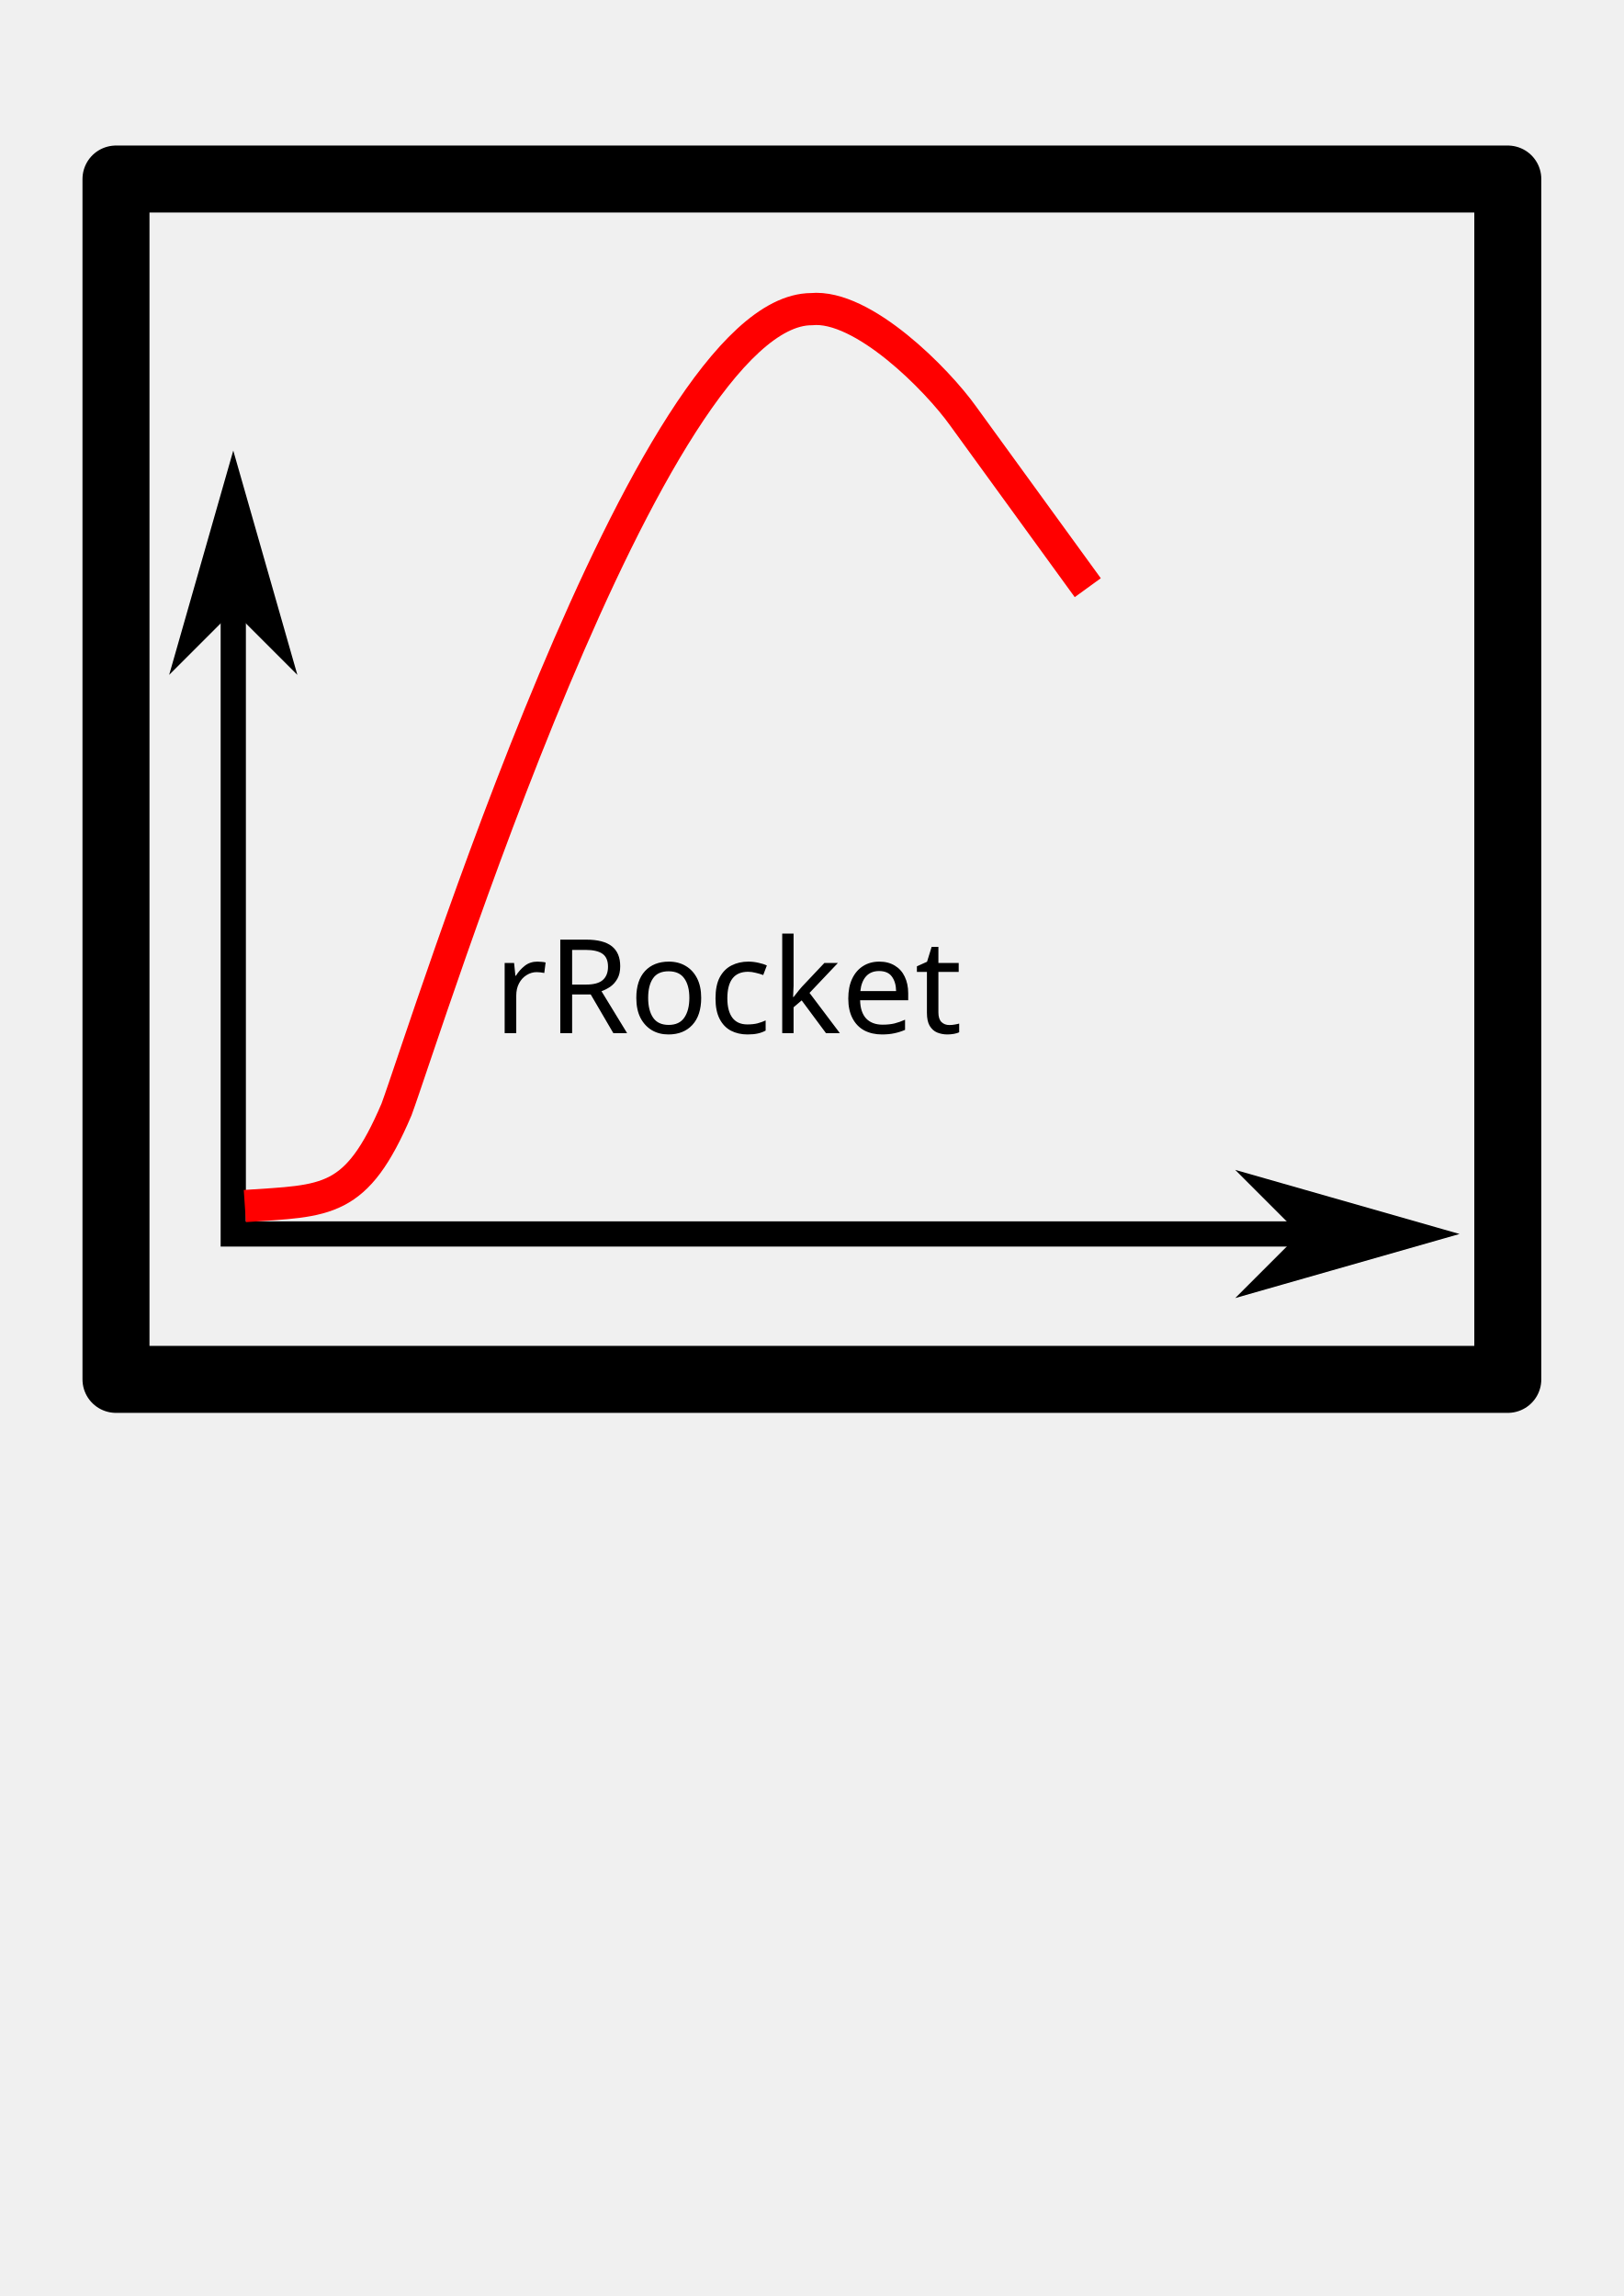
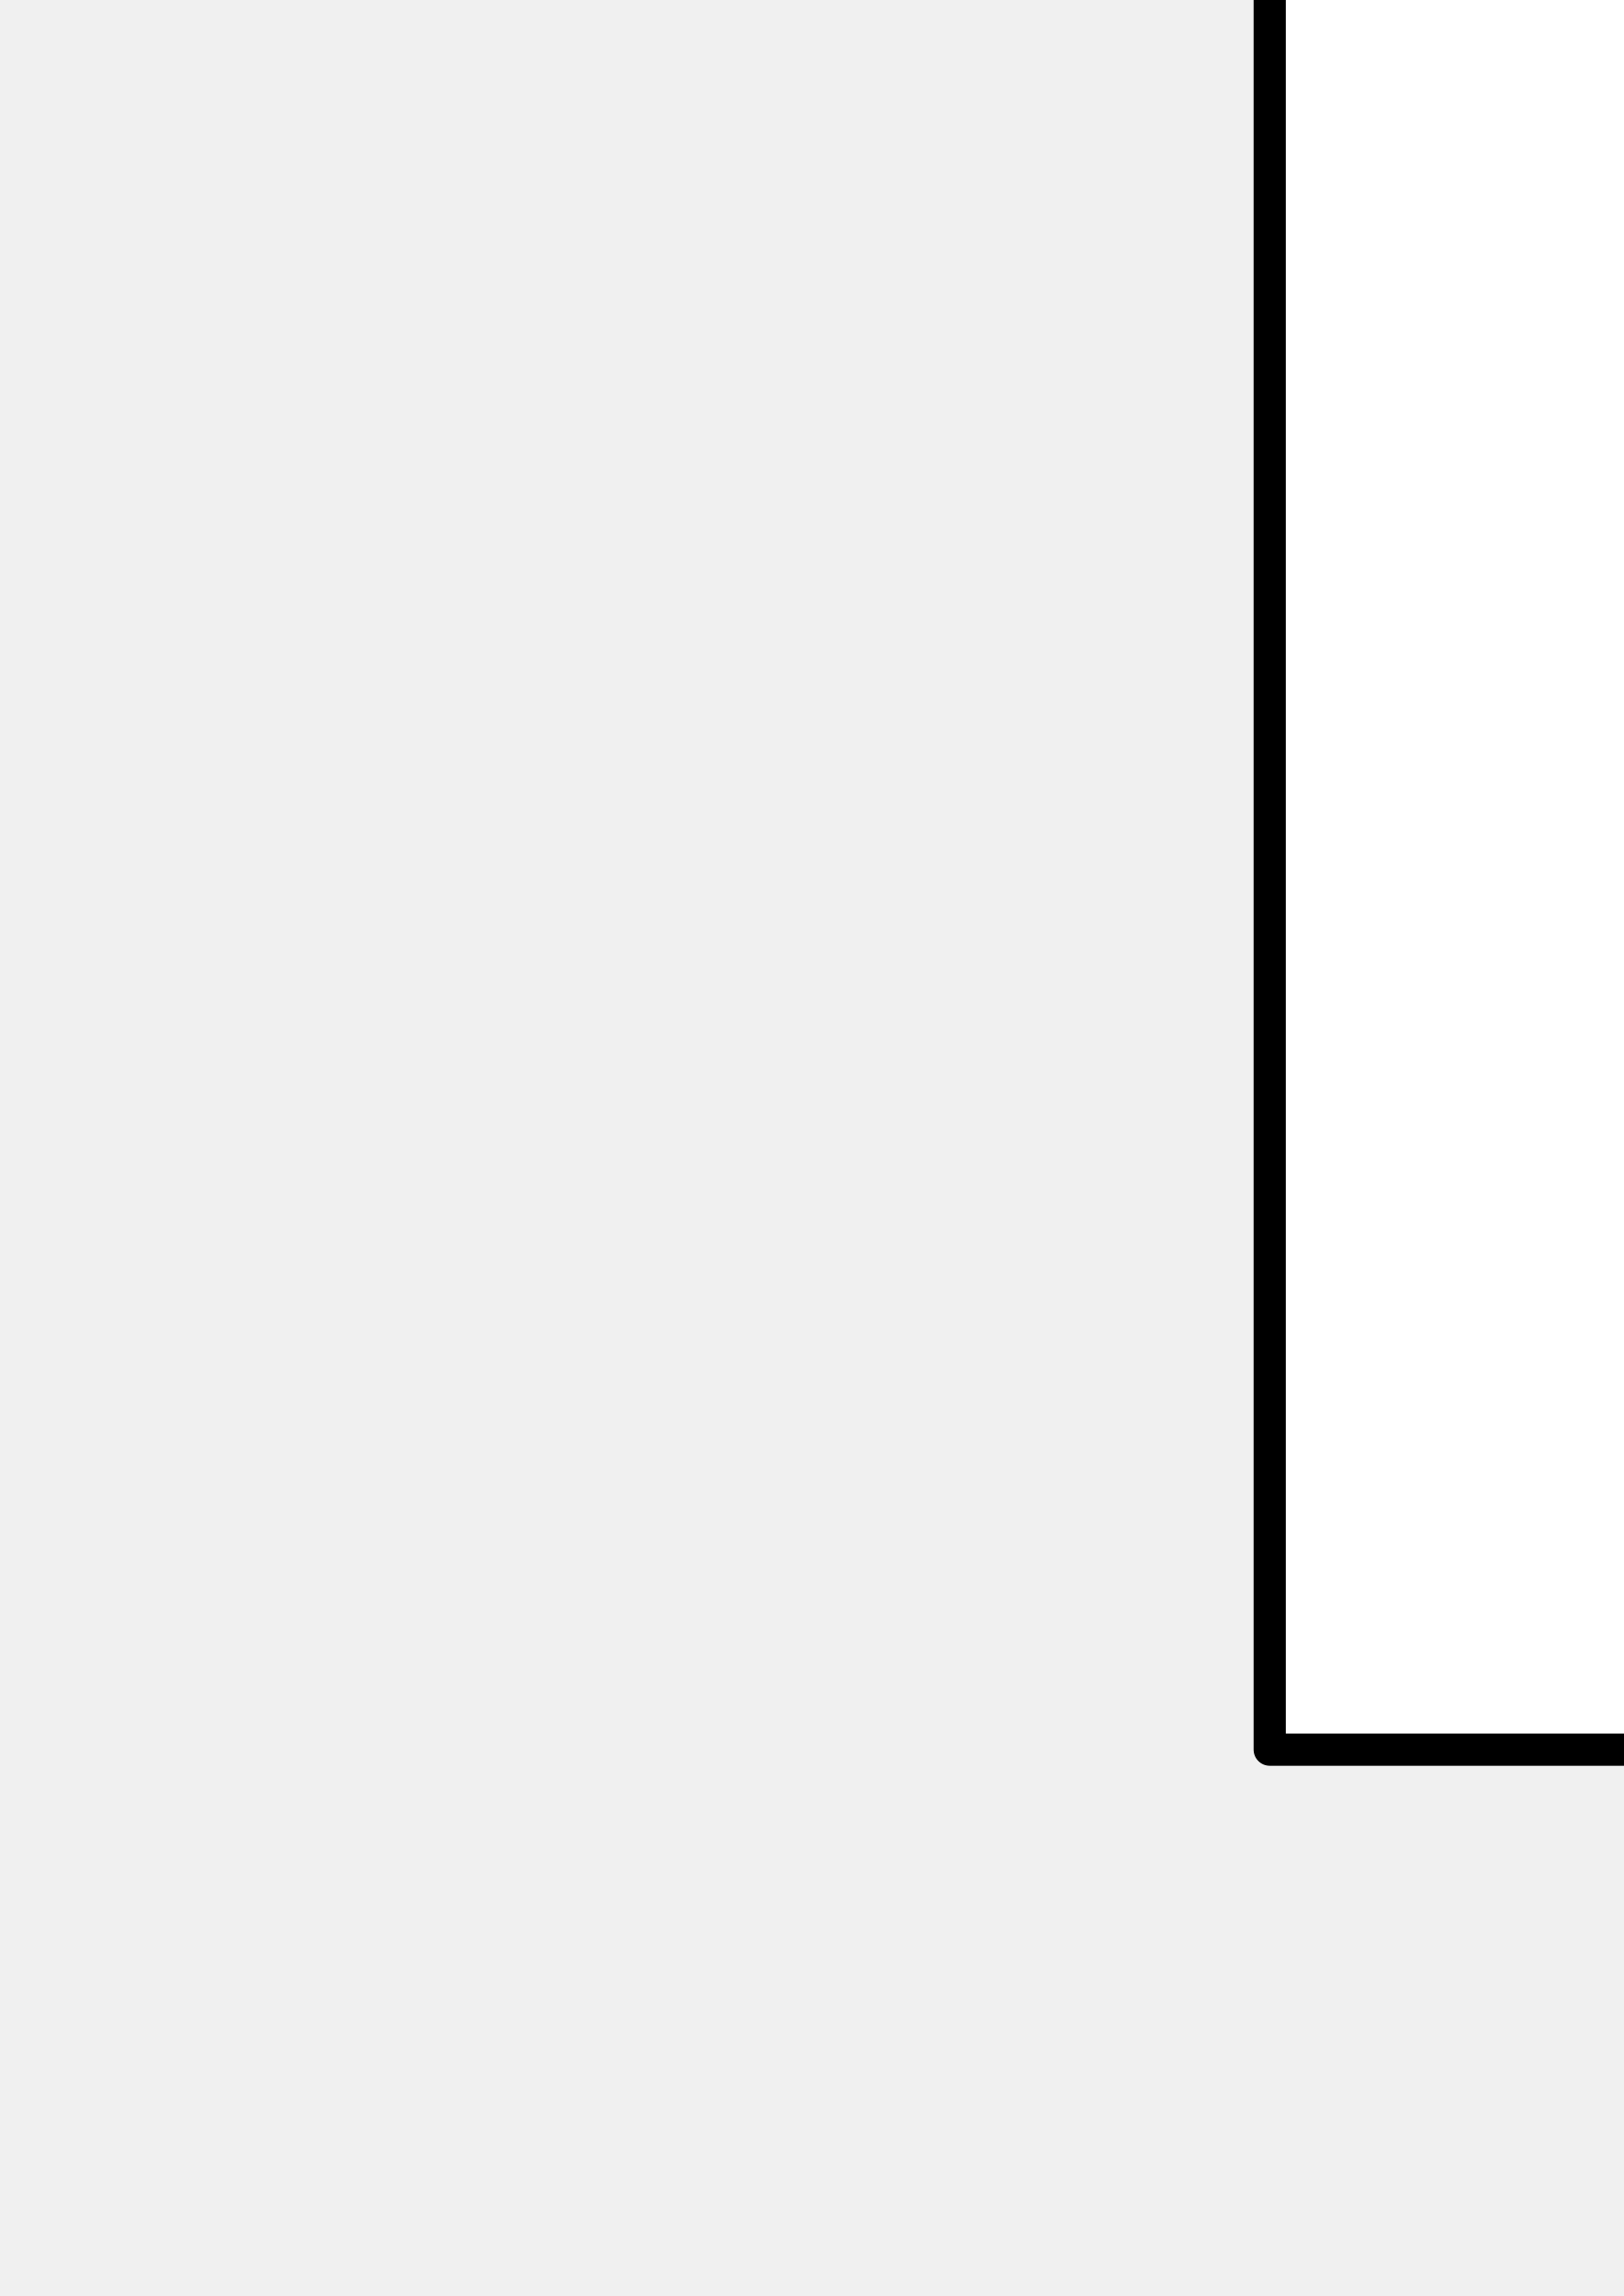
<svg xmlns="http://www.w3.org/2000/svg" width="210mm" height="297mm" viewBox="0 0 210 297" version="1.1" id="svg5">
  <defs id="defs2">
    <marker style="overflow:visible" id="Arrow1Mstart" refX="0.0" refY="0.0" orient="auto">
      <path transform="scale(0.4) translate(10,0)" style="fill-rule:evenodd;fill:context-stroke;stroke:context-stroke;stroke-width:1.0pt" d="M 0.0,0.0 L 5.0,-5.0 L -12.5,0.0 L 5.0,5.0 L 0.0,0.0 z " id="path865" />
    </marker>
    <marker style="overflow:visible;" id="Arrow1Mend" refX="0.0" refY="0.0" orient="auto">
      <path transform="scale(0.4) rotate(180) translate(10,0)" style="fill-rule:evenodd;fill:context-stroke;stroke:context-stroke;stroke-width:1.0pt;" d="M 0.0,0.0 L 5.0,-5.0 L -12.5,0.0 L 5.0,5.0 L 0.0,0.0 z " id="path868" />
    </marker>
    <marker style="overflow:visible;" id="Arrow1Lend" refX="0.0" refY="0.0" orient="auto">
      <path transform="scale(0.8) rotate(180) translate(12.5,0)" style="fill-rule:evenodd;fill:context-stroke;stroke:context-stroke;stroke-width:1.0pt;" d="M 0.0,0.0 L 5.0,-5.0 L -12.5,0.0 L 5.0,5.0 L 0.0,0.0 z " id="path862" />
    </marker>
    <marker style="overflow:visible" id="Arrow2Lstart" refX="0.0" refY="0.0" orient="auto">
      <path transform="scale(1.1) translate(1,0)" d="M 8.719,4.034 L -2.207,0.016 L 8.719,-4.002 C 6.973,-1.63 6.983,1.616 8.719,4.034 z " style="stroke:context-stroke;fill-rule:evenodd;fill:context-stroke;stroke-width:0.625;stroke-linejoin:round" id="path877" />
    </marker>
+     <marker style="overflow:visible" id="Arrow1Mstart-3" refX="0" refY="0" orient="auto">
+       <path transform="matrix(0.4,0,0,0.4,4,0)" style="fill:context-stroke;fill-rule:evenodd;stroke:context-stroke;stroke-width:1pt" d="M 0,0 5,-5 -12.5,0 5,5 Z" id="path865-6" />
+     </marker>
+     <marker style="overflow:visible" id="Arrow1Mend-0" refX="0" refY="0" orient="auto">
+       <path transform="matrix(-0.4,0,0,-0.4,-4,0)" style="fill:context-stroke;fill-rule:evenodd;stroke:context-stroke;stroke-width:1pt" d="M 0,0 5,-5 -12.5,0 5,5 Z" id="path868-5" />
+     </marker>
  </defs>
+   <g id="layer2">
+     <rect style="fill:#ffffff;fill-opacity:1;stroke:#000000;stroke-width:4.165;stroke-linejoin:round" id="rect1884" width="552.66" height="370.545" x="164.219" y="-144.218" />
+   </g>
  <g id="layer1">
-     <path style="fill:none;stroke:#000000;stroke-width:3.265;stroke-linecap:butt;stroke-linejoin:miter;stroke-miterlimit:4;stroke-dasharray:none;stroke-opacity:1;marker-start:url(#Arrow1Mstart);marker-end:url(#Arrow1Mend)" d="m 30.169,64.716 v 94.906 c 0,0 147.958,0 152.169,0" id="path857" />
-     <path style="fill:none;stroke:#ff0000;stroke-width:4.165;stroke-linecap:butt;stroke-linejoin:miter;stroke-miterlimit:4;stroke-dasharray:none;stroke-opacity:1" d="M 31.668,156.009 C 42.312,155.29 46.071,155.728 51.282,143.517 55.043,133.343 83.963,40.078 104.942,39.989 c 6.658,-0.635 16.267,9.119 19.621,13.824 l 16.122,22.208" id="path1248" />
-     <text xml:space="preserve" style="font-style:normal;font-variant:normal;font-weight:normal;font-stretch:normal;font-size:16.933px;line-height:1.25;font-family:'Wide Latin';-inkscape-font-specification:'Wide Latin';stroke-width:0.265" x="63.831" y="133.638" id="text4832">
-       <tspan id="tspan4830" style="font-style:normal;font-variant:normal;font-weight:normal;font-stretch:normal;font-size:16.933px;font-family:'Wide Latin';-inkscape-font-specification:'Wide Latin';stroke-width:0.265" x="63.831" y="133.638">rRocket</tspan>
-     </text>
-     <rect style="fill:none;stroke:#000000;stroke-width:8.665;stroke-linejoin:round;stroke-miterlimit:4;stroke-dasharray:none;stroke-opacity:1" id="rect3372" width="180.009" height="155.271" x="15.001" y="23.159" />
+     <g id="g1677" transform="translate(329.4905,-54.73963)">
+       <rect style="fill:#ffffff;fill-opacity:1;stroke:#000000;stroke-width:8.665;stroke-linejoin:round;stroke-miterlimit:4;stroke-dasharray:none;stroke-opacity:1" id="rect3372" width="180.009" height="155.271" x="12.369" y="20.527" />
+       <path style="fill:none;stroke:#000000;stroke-width:3.265;stroke-linecap:butt;stroke-linejoin:miter;stroke-miterlimit:4;stroke-dasharray:none;stroke-opacity:1;marker-start:url(#Arrow1Mstart-3);marker-end:url(#Arrow1Mend-0)" d="m 26.954,61.829 v 94.906 c 0,0 147.958,0 152.169,0" id="path857-7" />
+       <path style="fill:none;stroke:#ff0000;stroke-width:4.165;stroke-linecap:butt;stroke-linejoin:miter;stroke-miterlimit:4;stroke-dasharray:none;stroke-opacity:1" d="m 28.453,153.122 c 10.644,-0.719 14.403,-0.281 19.614,-12.492 3.761,-10.173 32.681,-103.439 53.66,-103.527 6.658,-0.635 16.267,9.119 19.621,13.824 l 16.122,22.208" id="path1248-6" />
+       <text xml:space="preserve" style="font-style:normal;font-variant:normal;font-weight:normal;font-stretch:normal;font-size:16.933px;line-height:1.25;font-family:'Wide Latin';-inkscape-font-specification:'Wide Latin';stroke-width:0.265" x="60.616" y="130.751" id="text4832-7">
+         <tspan id="tspan4830-9" style="font-style:normal;font-variant:normal;font-weight:normal;font-stretch:normal;font-size:16.933px;font-family:'Wide Latin';-inkscape-font-specification:'Wide Latin';stroke-width:0.265" x="60.616" y="130.751">rRocket</tspan>
+       </text>
+     </g>
  </g>
</svg>
